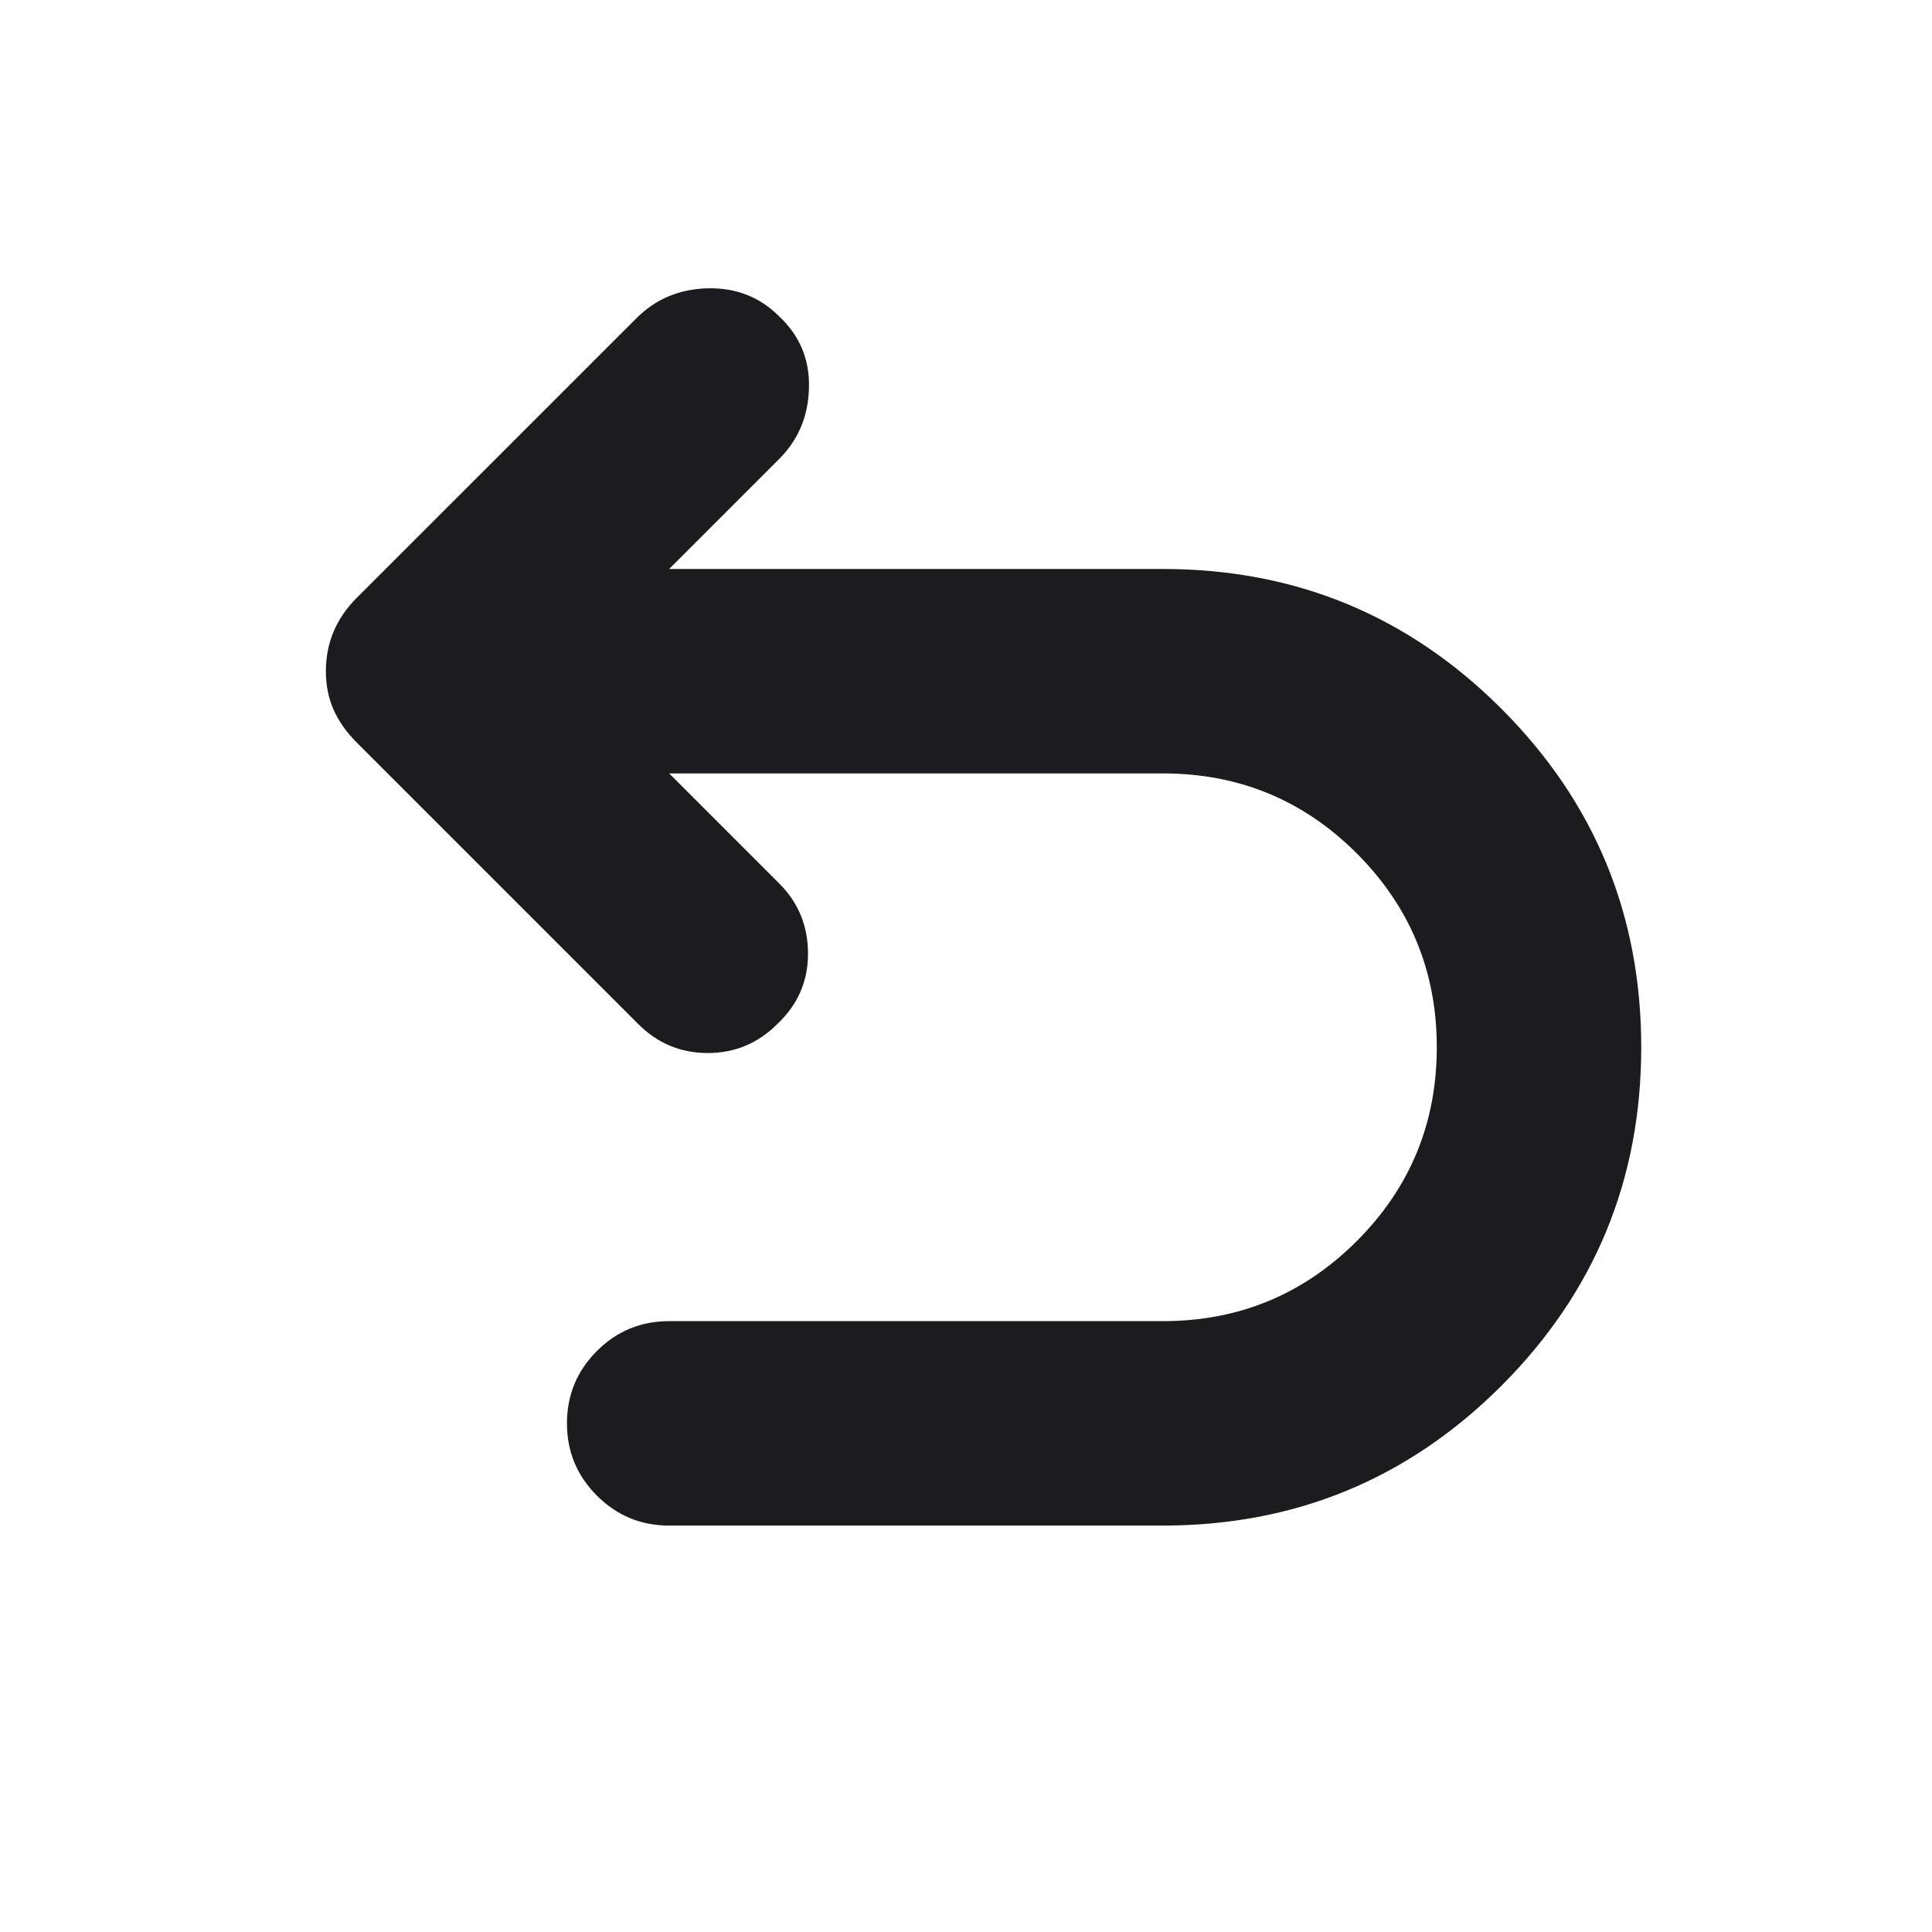
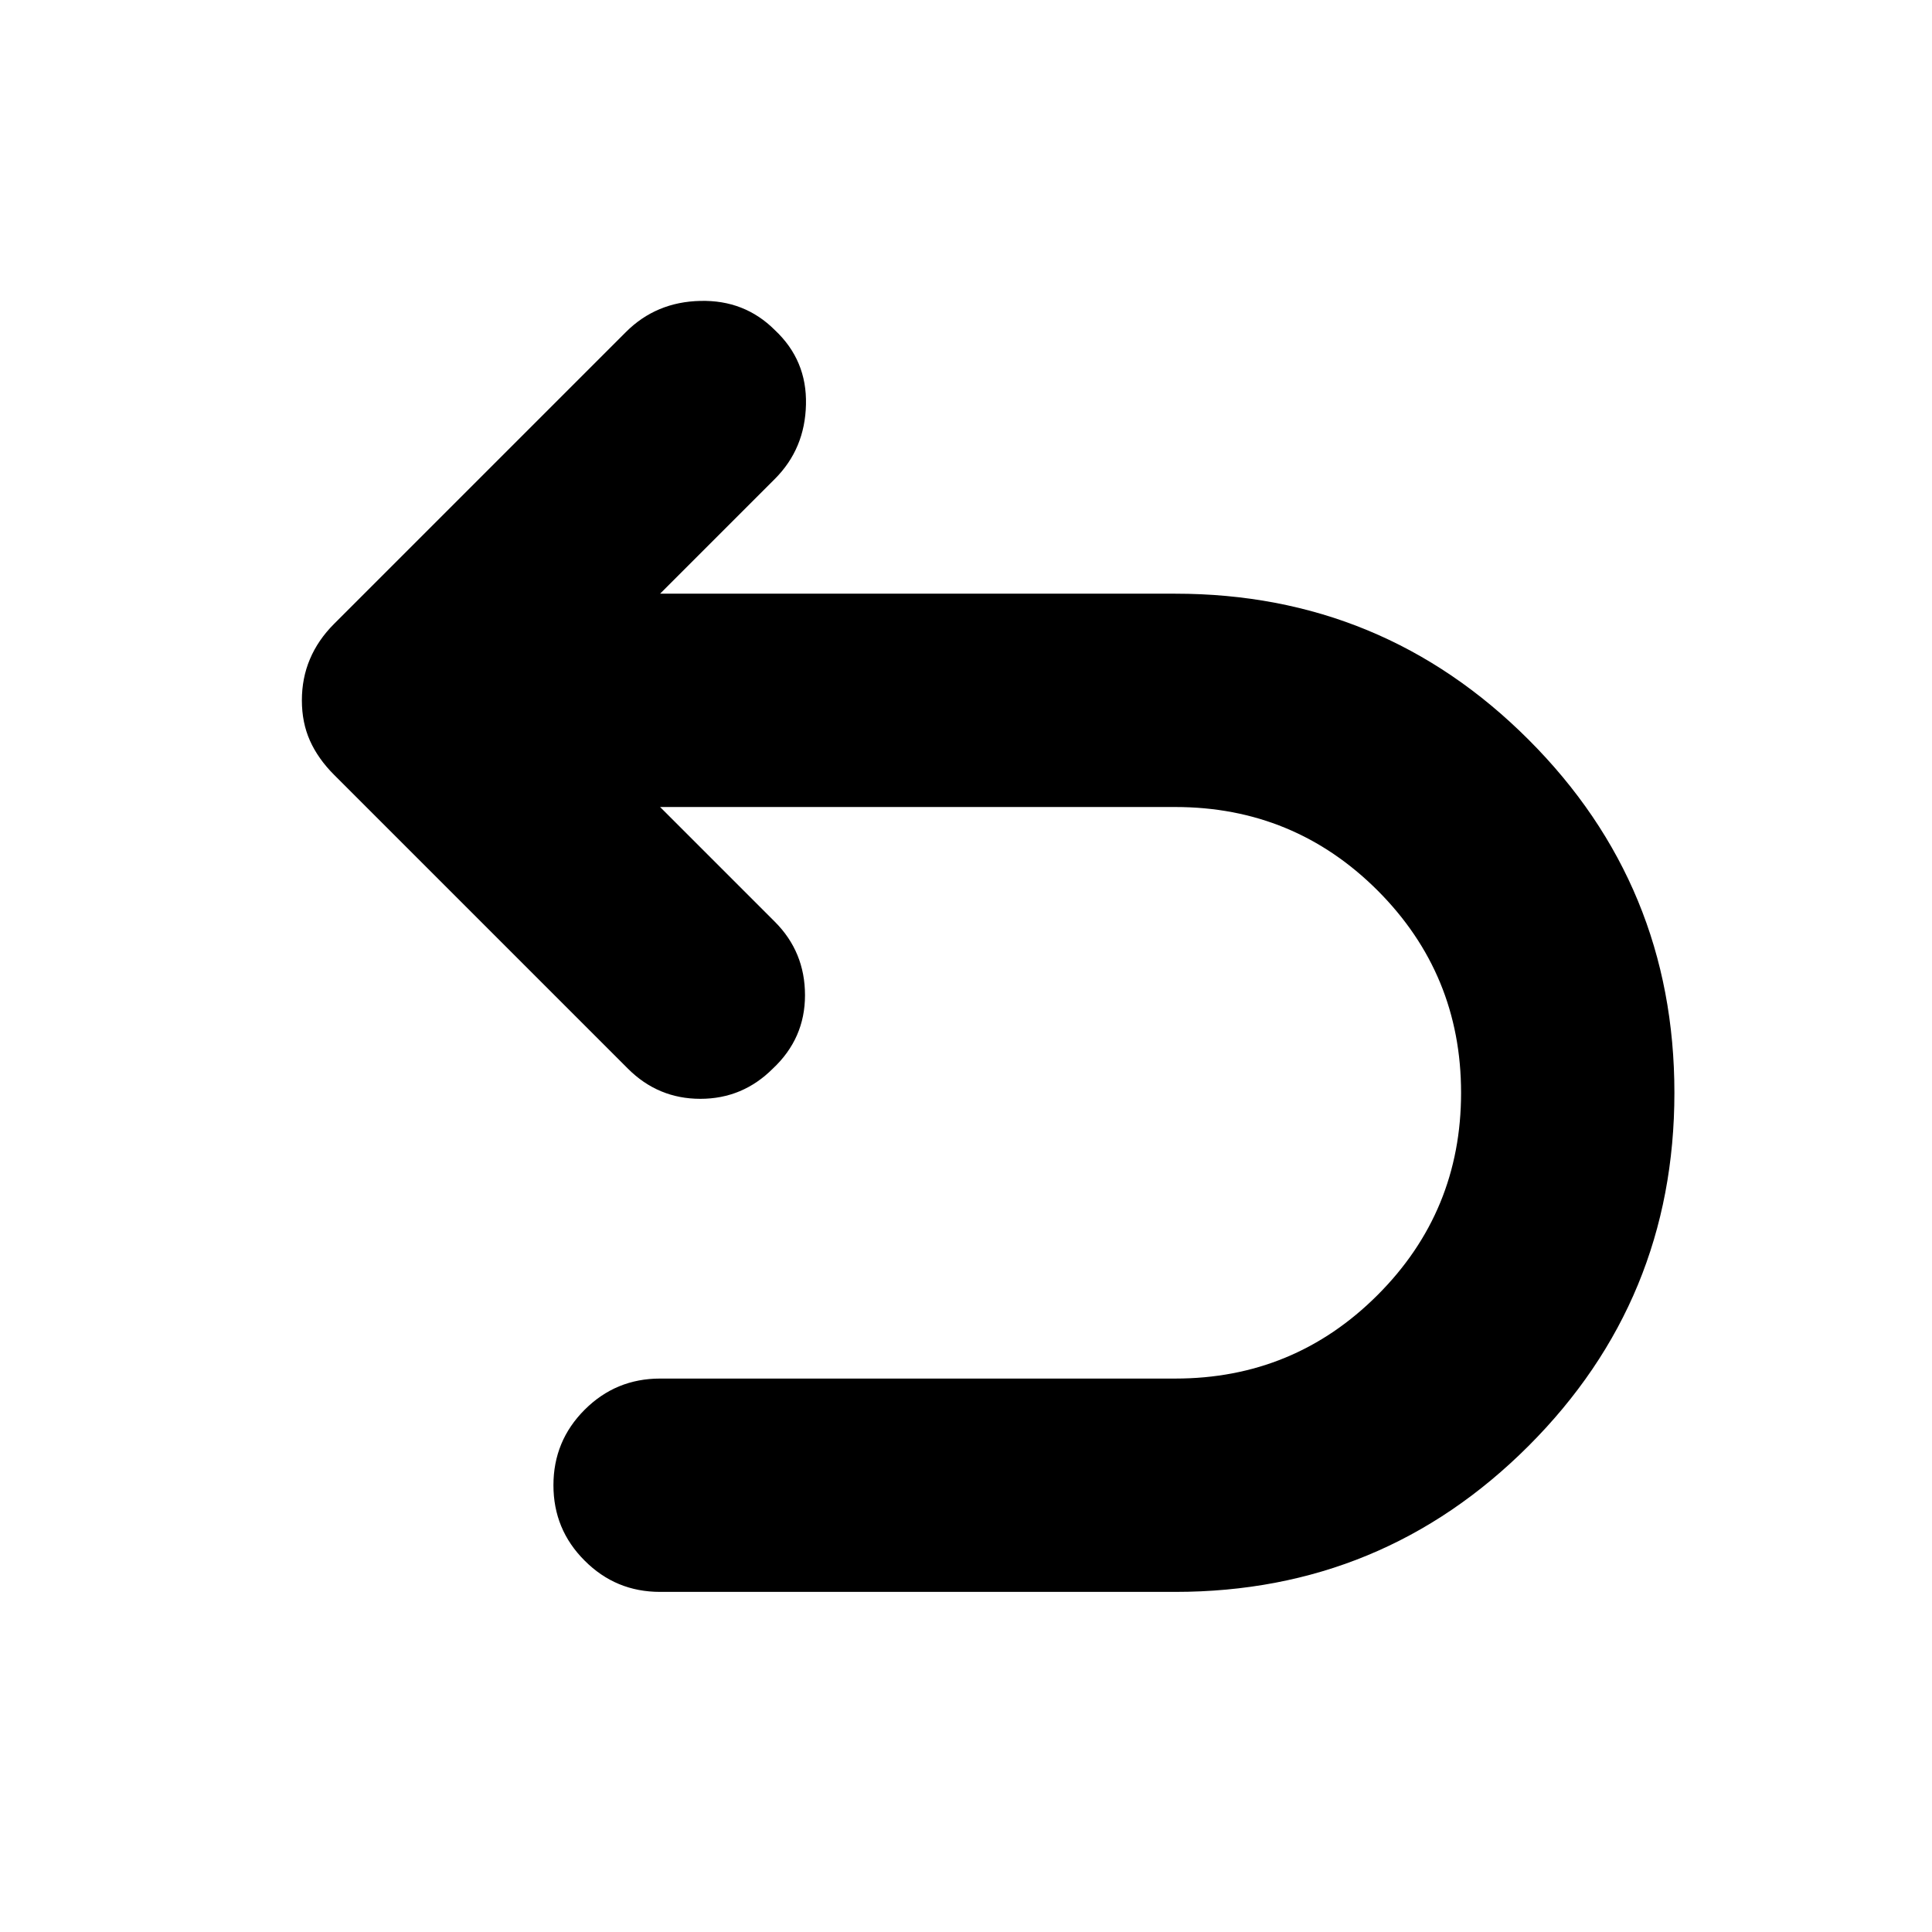
- <svg xmlns="http://www.w3.org/2000/svg" width="22" height="22" viewBox="0 0 22 22" fill="none">
-   <mask id="mask0_234_299" style="mask-type:alpha" maskUnits="userSpaceOnUse" x="0" y="0" width="22" height="22">
-     <rect x="0.417" width="21.083" height="21.083" fill="#D9D9D9" />
+ <svg xmlns="http://www.w3.org/2000/svg" width="24" height="24" viewBox="0 0 24 24" fill="none">
+   <mask id="mask0_737_1275" style="mask-type:alpha" maskUnits="userSpaceOnUse" x="0" y="0" width="24" height="24">
+     <rect width="24" height="24" fill="black" />
  </mask>
-   <g mask="url(#mask0_234_299)">
-     <path d="M7.62 17.372C7.298 17.372 7.024 17.258 6.797 17.031C6.57 16.804 6.456 16.53 6.456 16.208C6.456 15.886 6.57 15.611 6.797 15.384C7.024 15.157 7.298 15.044 7.62 15.044H13.242C14.106 15.044 14.842 14.74 15.45 14.132C16.057 13.525 16.361 12.789 16.361 11.925C16.361 11.061 16.057 10.326 15.45 9.718C14.842 9.11 14.106 8.807 13.242 8.807H7.62L8.872 10.059C9.092 10.278 9.201 10.545 9.201 10.86C9.201 11.175 9.084 11.442 8.85 11.662C8.63 11.881 8.367 11.991 8.059 11.991C7.752 11.991 7.488 11.881 7.269 11.662L4.062 8.455C3.945 8.338 3.857 8.214 3.799 8.082C3.74 7.95 3.711 7.804 3.711 7.643C3.711 7.482 3.74 7.332 3.799 7.192C3.857 7.053 3.945 6.925 4.062 6.808L7.247 3.624C7.466 3.404 7.737 3.291 8.059 3.283C8.381 3.276 8.652 3.382 8.872 3.602C9.106 3.821 9.22 4.092 9.212 4.414C9.205 4.736 9.092 5.007 8.872 5.227L7.62 6.479H13.242C14.75 6.479 16.035 7.009 17.097 8.071C18.158 9.132 18.689 10.417 18.689 11.925C18.689 13.433 18.158 14.718 17.097 15.78C16.035 16.841 14.75 17.372 13.242 17.372H7.62Z" fill="#1C1B1F" />
+   <g mask="url(#mask0_737_1275)">
+     <path d="M8.2 19.775C7.833 19.775 7.521 19.646 7.263 19.387C7.004 19.129 6.875 18.817 6.875 18.45C6.875 18.083 7.004 17.771 7.263 17.512C7.521 17.254 7.833 17.125 8.2 17.125H14.6C15.583 17.125 16.421 16.779 17.113 16.087C17.804 15.396 18.15 14.558 18.15 13.575C18.15 12.592 17.804 11.754 17.113 11.062C16.421 10.371 15.583 10.025 14.6 10.025H8.2L9.625 11.45C9.875 11.7 10 12.004 10 12.363C10 12.721 9.867 13.025 9.6 13.275C9.35 13.525 9.05 13.65 8.7 13.65C8.35 13.65 8.05 13.525 7.8 13.275L4.15 9.625C4.017 9.492 3.917 9.35 3.85 9.2C3.783 9.05 3.75 8.883 3.75 8.7C3.75 8.517 3.783 8.346 3.85 8.188C3.917 8.029 4.017 7.883 4.15 7.75L7.775 4.125C8.025 3.875 8.333 3.746 8.7 3.738C9.067 3.729 9.375 3.85 9.625 4.1C9.892 4.35 10.021 4.658 10.012 5.025C10.004 5.392 9.875 5.7 9.625 5.95L8.2 7.375H14.6C16.317 7.375 17.779 7.979 18.988 9.188C20.196 10.396 20.8 11.858 20.8 13.575C20.8 15.292 20.196 16.754 18.988 17.962C17.779 19.171 16.317 19.775 14.6 19.775H8.2Z" fill="black" />
  </g>
</svg>
